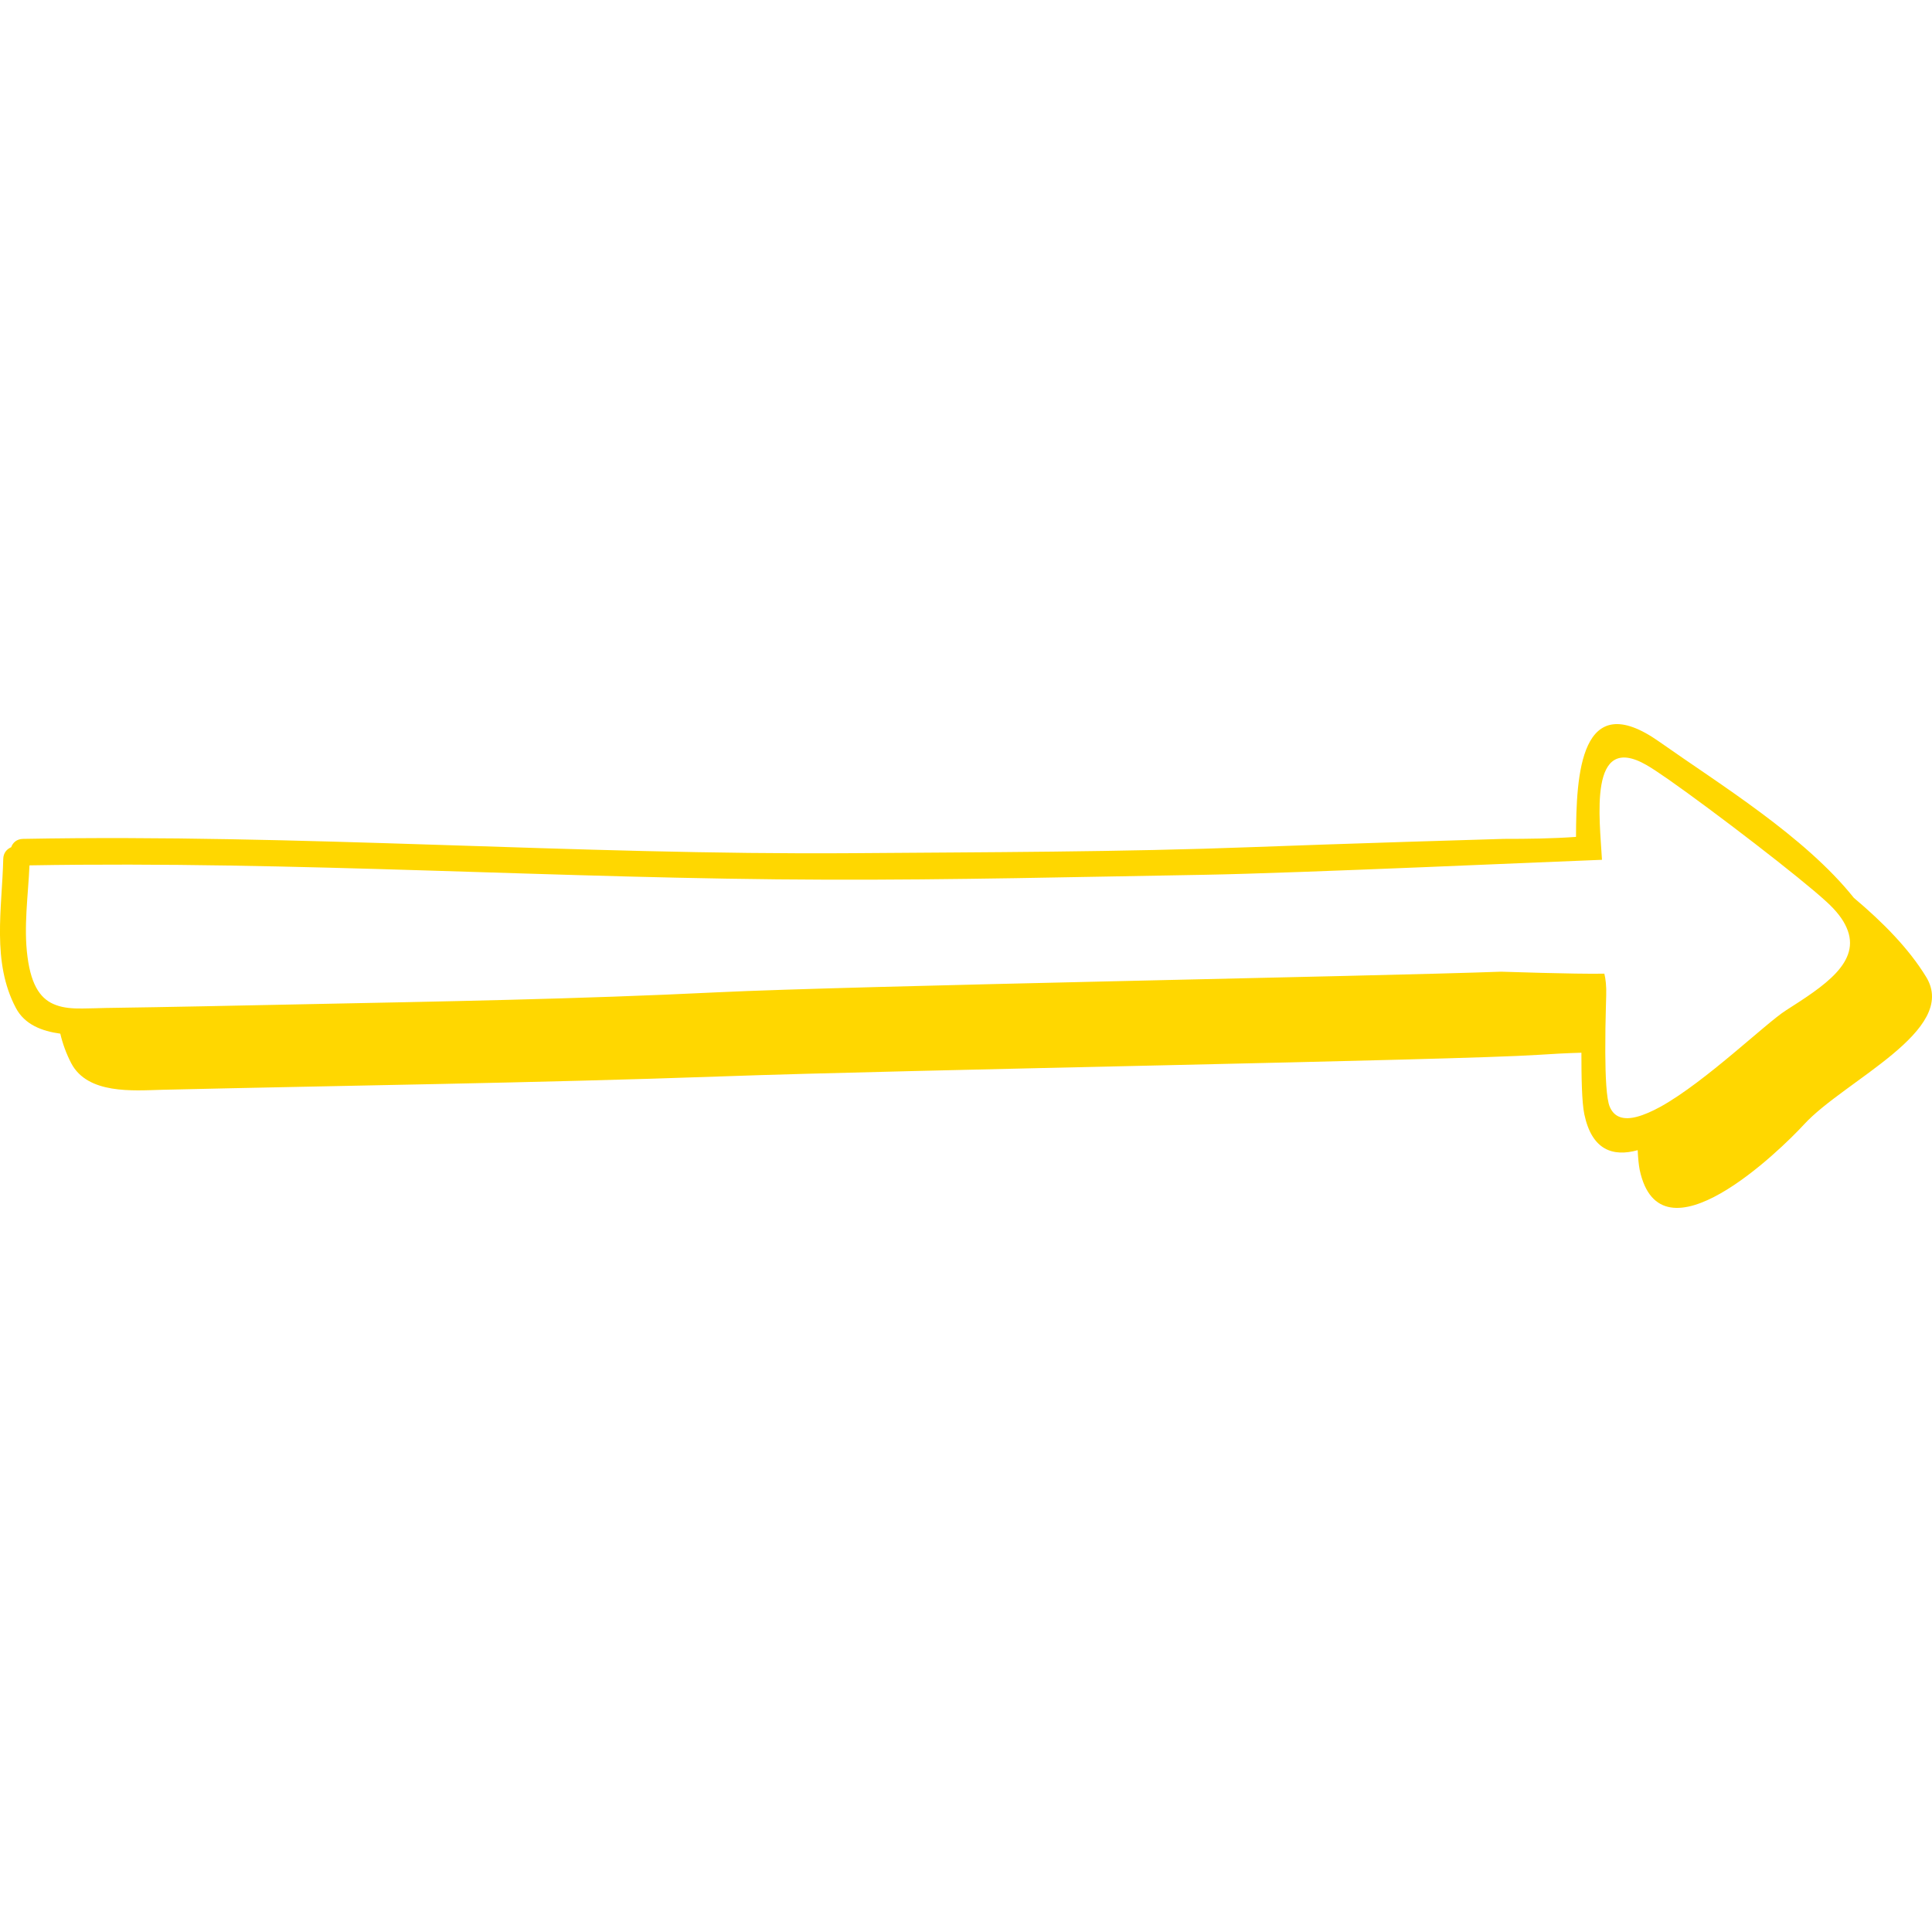
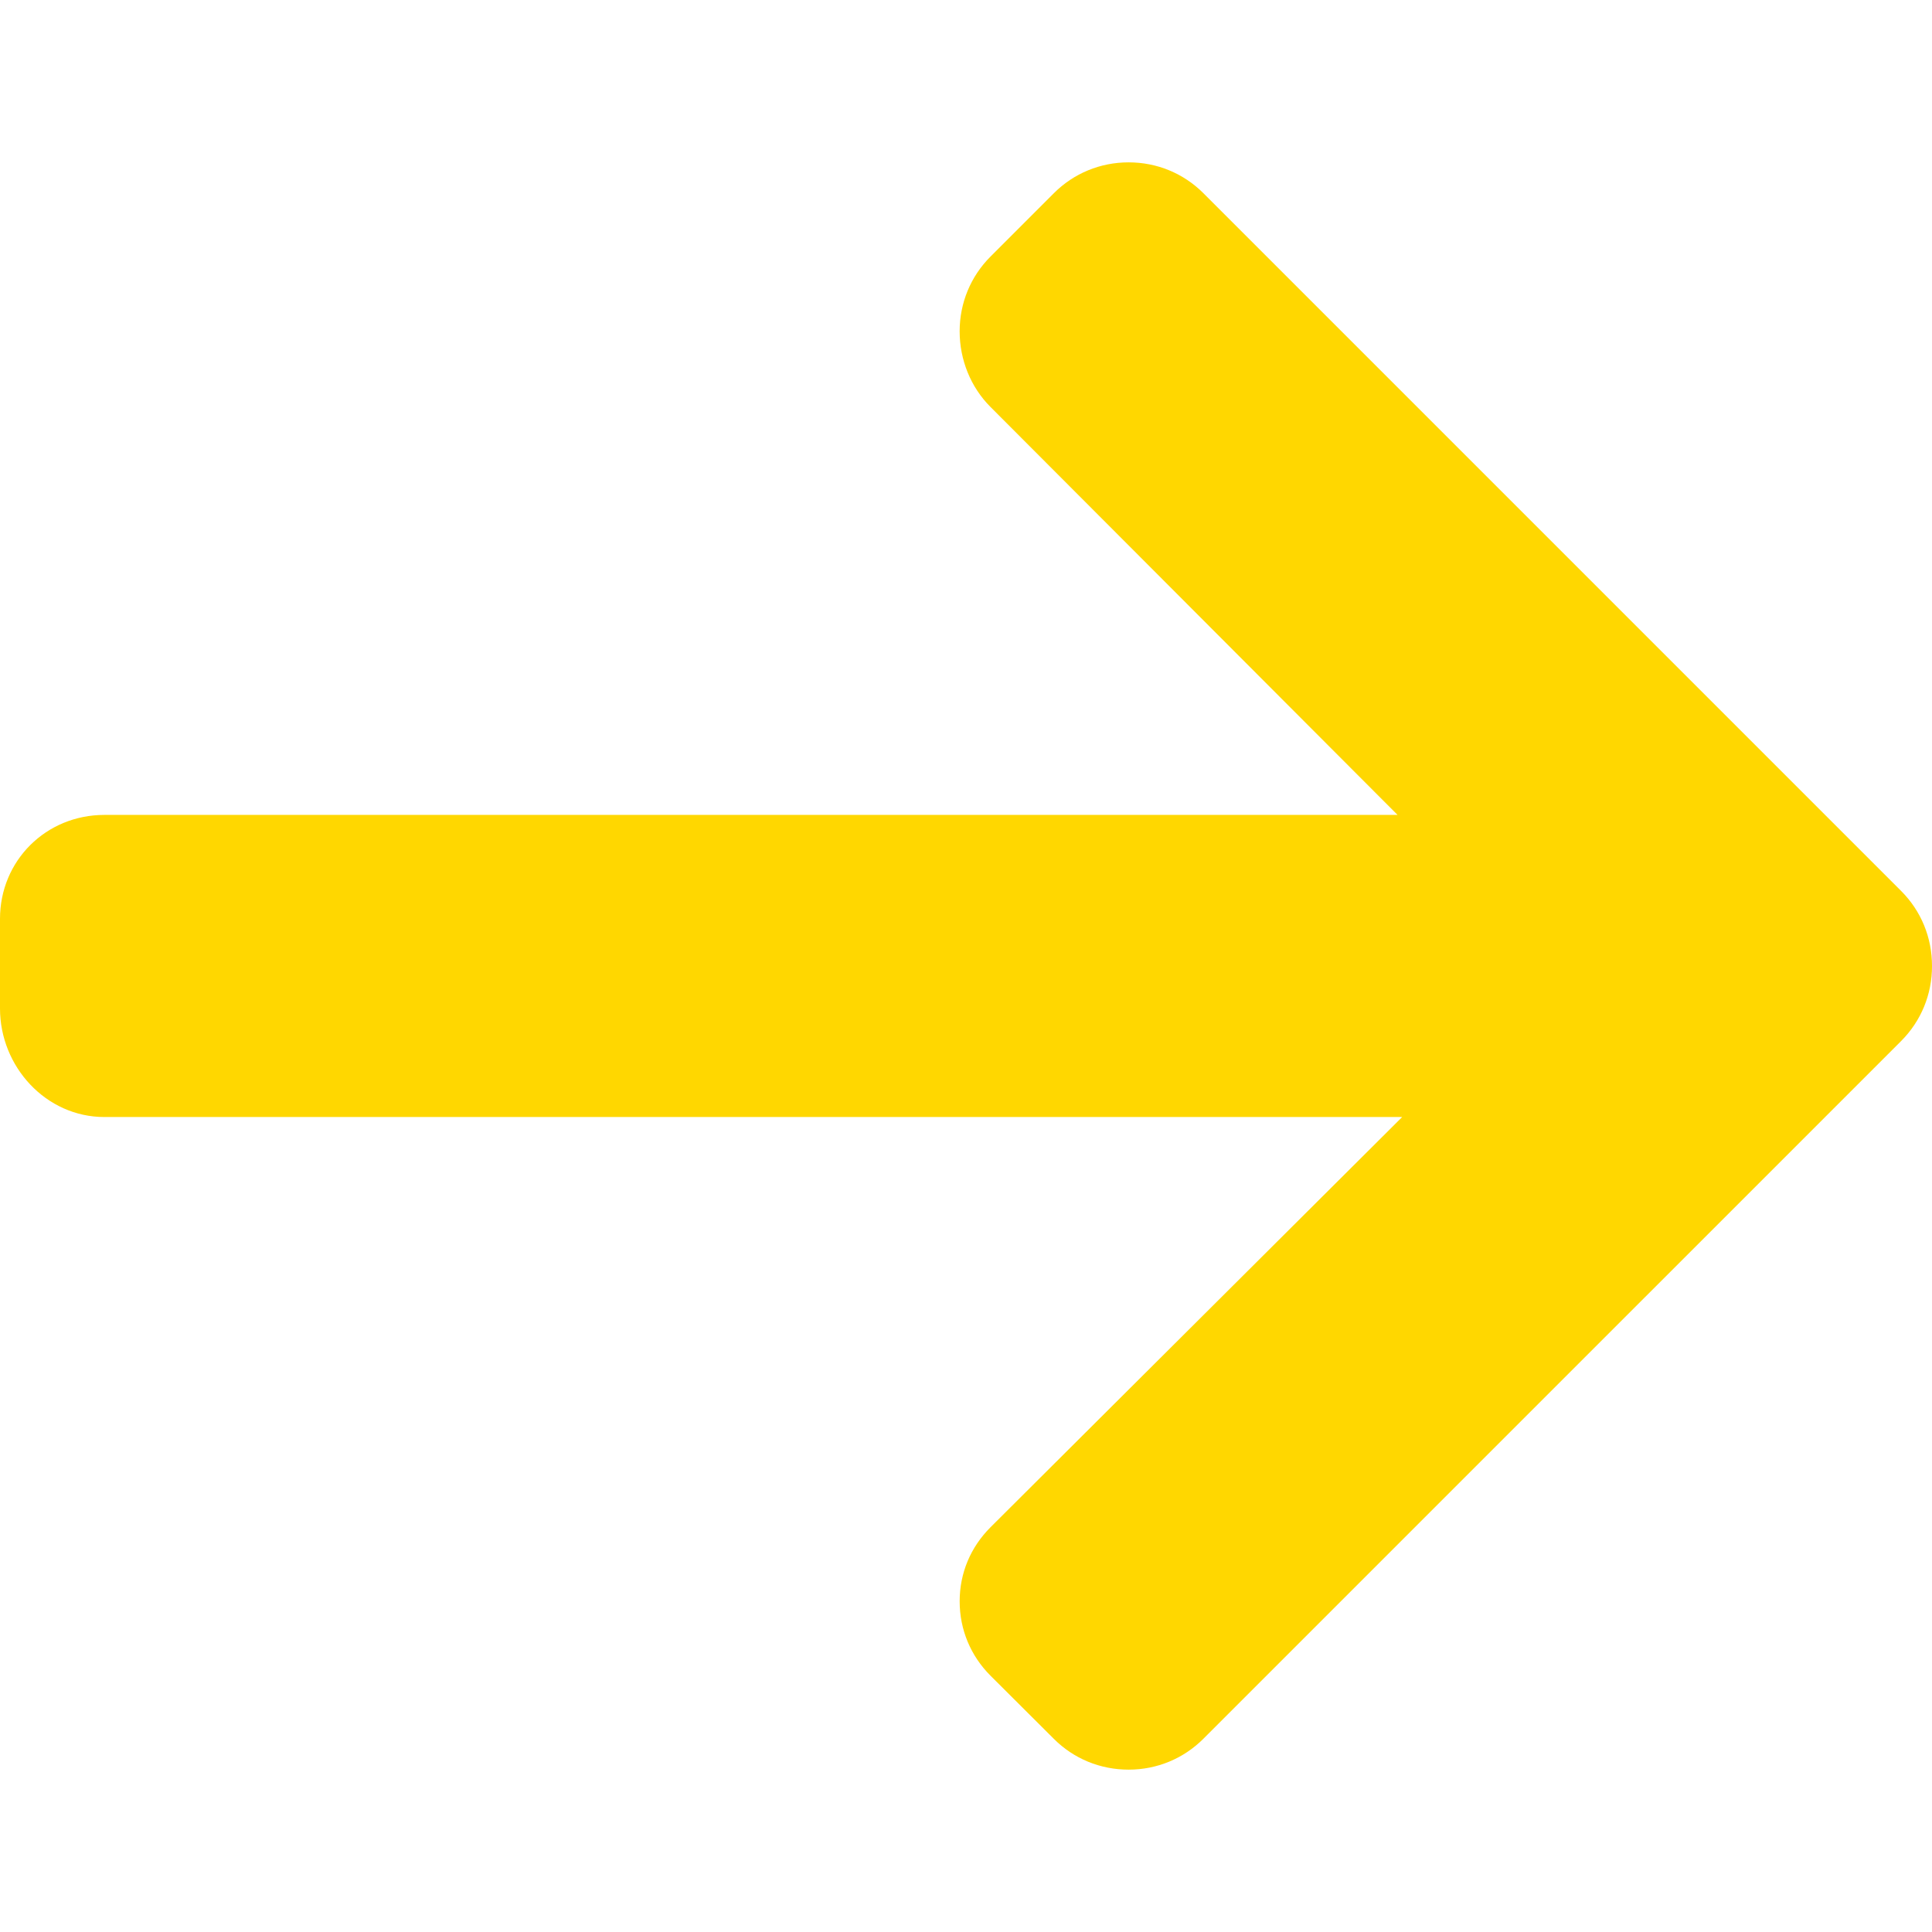
- <svg xmlns="http://www.w3.org/2000/svg" version="1.1" id="Capa_1" x="0px" y="0px" viewBox="0 0 145.911 145.911" fill="gold" style="enable-background:new 0 0 145.911 145.911;" xml:space="preserve">
+ <svg xmlns="http://www.w3.org/2000/svg" version="1.1" id="Layer_1" x="0px" y="0px" viewBox="0 0 492.004 492.004" fill="gold" style="enable-background:new 0 0 492.004 492.004;" xml:space="preserve">
  <g>
-     <path d="M145.477,73.795c-1.301-2.14-3.262-4.13-5.471-5.99c-3.701-4.64-10.131-8.57-14.68-11.78c-6-4.24-6.281,2.54-6.301,7.18   c-1.82,0.13-3.641,0.15-5.459,0.15c-0.262,0-12.941,0.39-18.932,0.62c-10.068,0.38-20.199,0.38-30.279,0.46   c-20.879,0.15-41.74-1.47-62.619-1.08c-0.48,0.01-0.771,0.29-0.891,0.63c-0.33,0.14-0.59,0.43-0.6,0.89   c-0.09,3.77-0.881,7.77,0.949,11.24c0.66,1.26,1.961,1.76,3.359,1.95c0.182,0.77,0.451,1.51,0.83,2.24c1.24,2.35,4.67,2.06,6.83,2   c14.08-0.33,28.16-0.51,42.23-1.01c14.18-0.51,55.371-1.21,61.74-1.63c1.029-0.07,2.18-0.13,3.25-0.16   c0,1.82,0.029,3.74,0.221,4.65c0.57,2.71,2.16,3.23,4.029,2.71c0.029,0.61,0.08,1.12,0.15,1.48c1.561,7.36,10.629-1.48,12.41-3.421   C139.286,81.605,147.936,77.835,145.477,73.795z M123.616,84.345c-0.959,0.25-1.689,0.07-2.039-0.75c-0.26-0.59-0.33-2.33-0.34-4.1   c0-0.62,0.01-1.25,0.01-1.83c0.02-1.12,0.049-2.07,0.059-2.5c0.021-0.68-0.039-1.21-0.139-1.63c-2.391,0.04-7.57-0.15-7.801-0.15   c-9.449,0.35-48.959,1.06-59.25,1.56c-10.389,0.51-20.799,0.69-31.199,0.9c-4.971,0.1-9.939,0.21-14.92,0.28   c-0.621,0.01-1.221,0.04-1.77,0.04c-0.74,0.01-1.41-0.04-2-0.26c-1.08-0.39-1.852-1.35-2.15-3.64c-0.301-2.25,0.049-4.64,0.15-6.91   c20.078-0.35,40.129,1.03,60.209,1.08c9.529,0.03,19.08-0.21,28.609-0.37c6.91-0.12,27.06-1.03,29.941-1.13   c-0.16-3.03-1.07-9.7,3.359-7.16c0.369,0.21,0.959,0.6,1.689,1.11c3.4,2.38,9.941,7.4,11.91,9.22c0.76,0.69,1.25,1.34,1.51,1.94   c1.17,2.61-1.74,4.45-4.57,6.26c-1.5,0.95-6.049,5.37-9.459,7.27C124.766,83.935,124.157,84.205,123.616,84.345z" />
+     <g>
+       <path d="M484.14,226.886L306.46,49.202c-5.072-5.072-11.832-7.856-19.04-7.856c-7.216,0-13.972,2.788-19.044,7.856l-16.132,16.136    c-5.068,5.064-7.86,11.828-7.86,19.04c0,7.208,2.792,14.2,7.86,19.264L355.9,207.526H26.58C11.732,207.526,0,219.15,0,234.002    v22.812c0,14.852,11.732,27.648,26.58,27.648h330.496L252.248,388.926c-5.068,5.072-7.86,11.652-7.86,18.864    c0,7.204,2.792,13.88,7.86,18.948l16.132,16.084c5.072,5.072,11.828,7.836,19.044,7.836c7.208,0,13.968-2.8,19.04-7.872    l177.68-177.68c5.084-5.088,7.88-11.88,7.86-19.1C492.02,238.762,489.228,231.966,484.14,226.886z" />
+     </g>
  </g>
  <g>
</g>
  <g>
</g>
  <g>
</g>
  <g>
</g>
  <g>
</g>
  <g>
</g>
  <g>
</g>
  <g>
</g>
  <g>
</g>
  <g>
</g>
  <g>
</g>
  <g>
</g>
  <g>
</g>
  <g>
</g>
  <g>
</g>
</svg>
